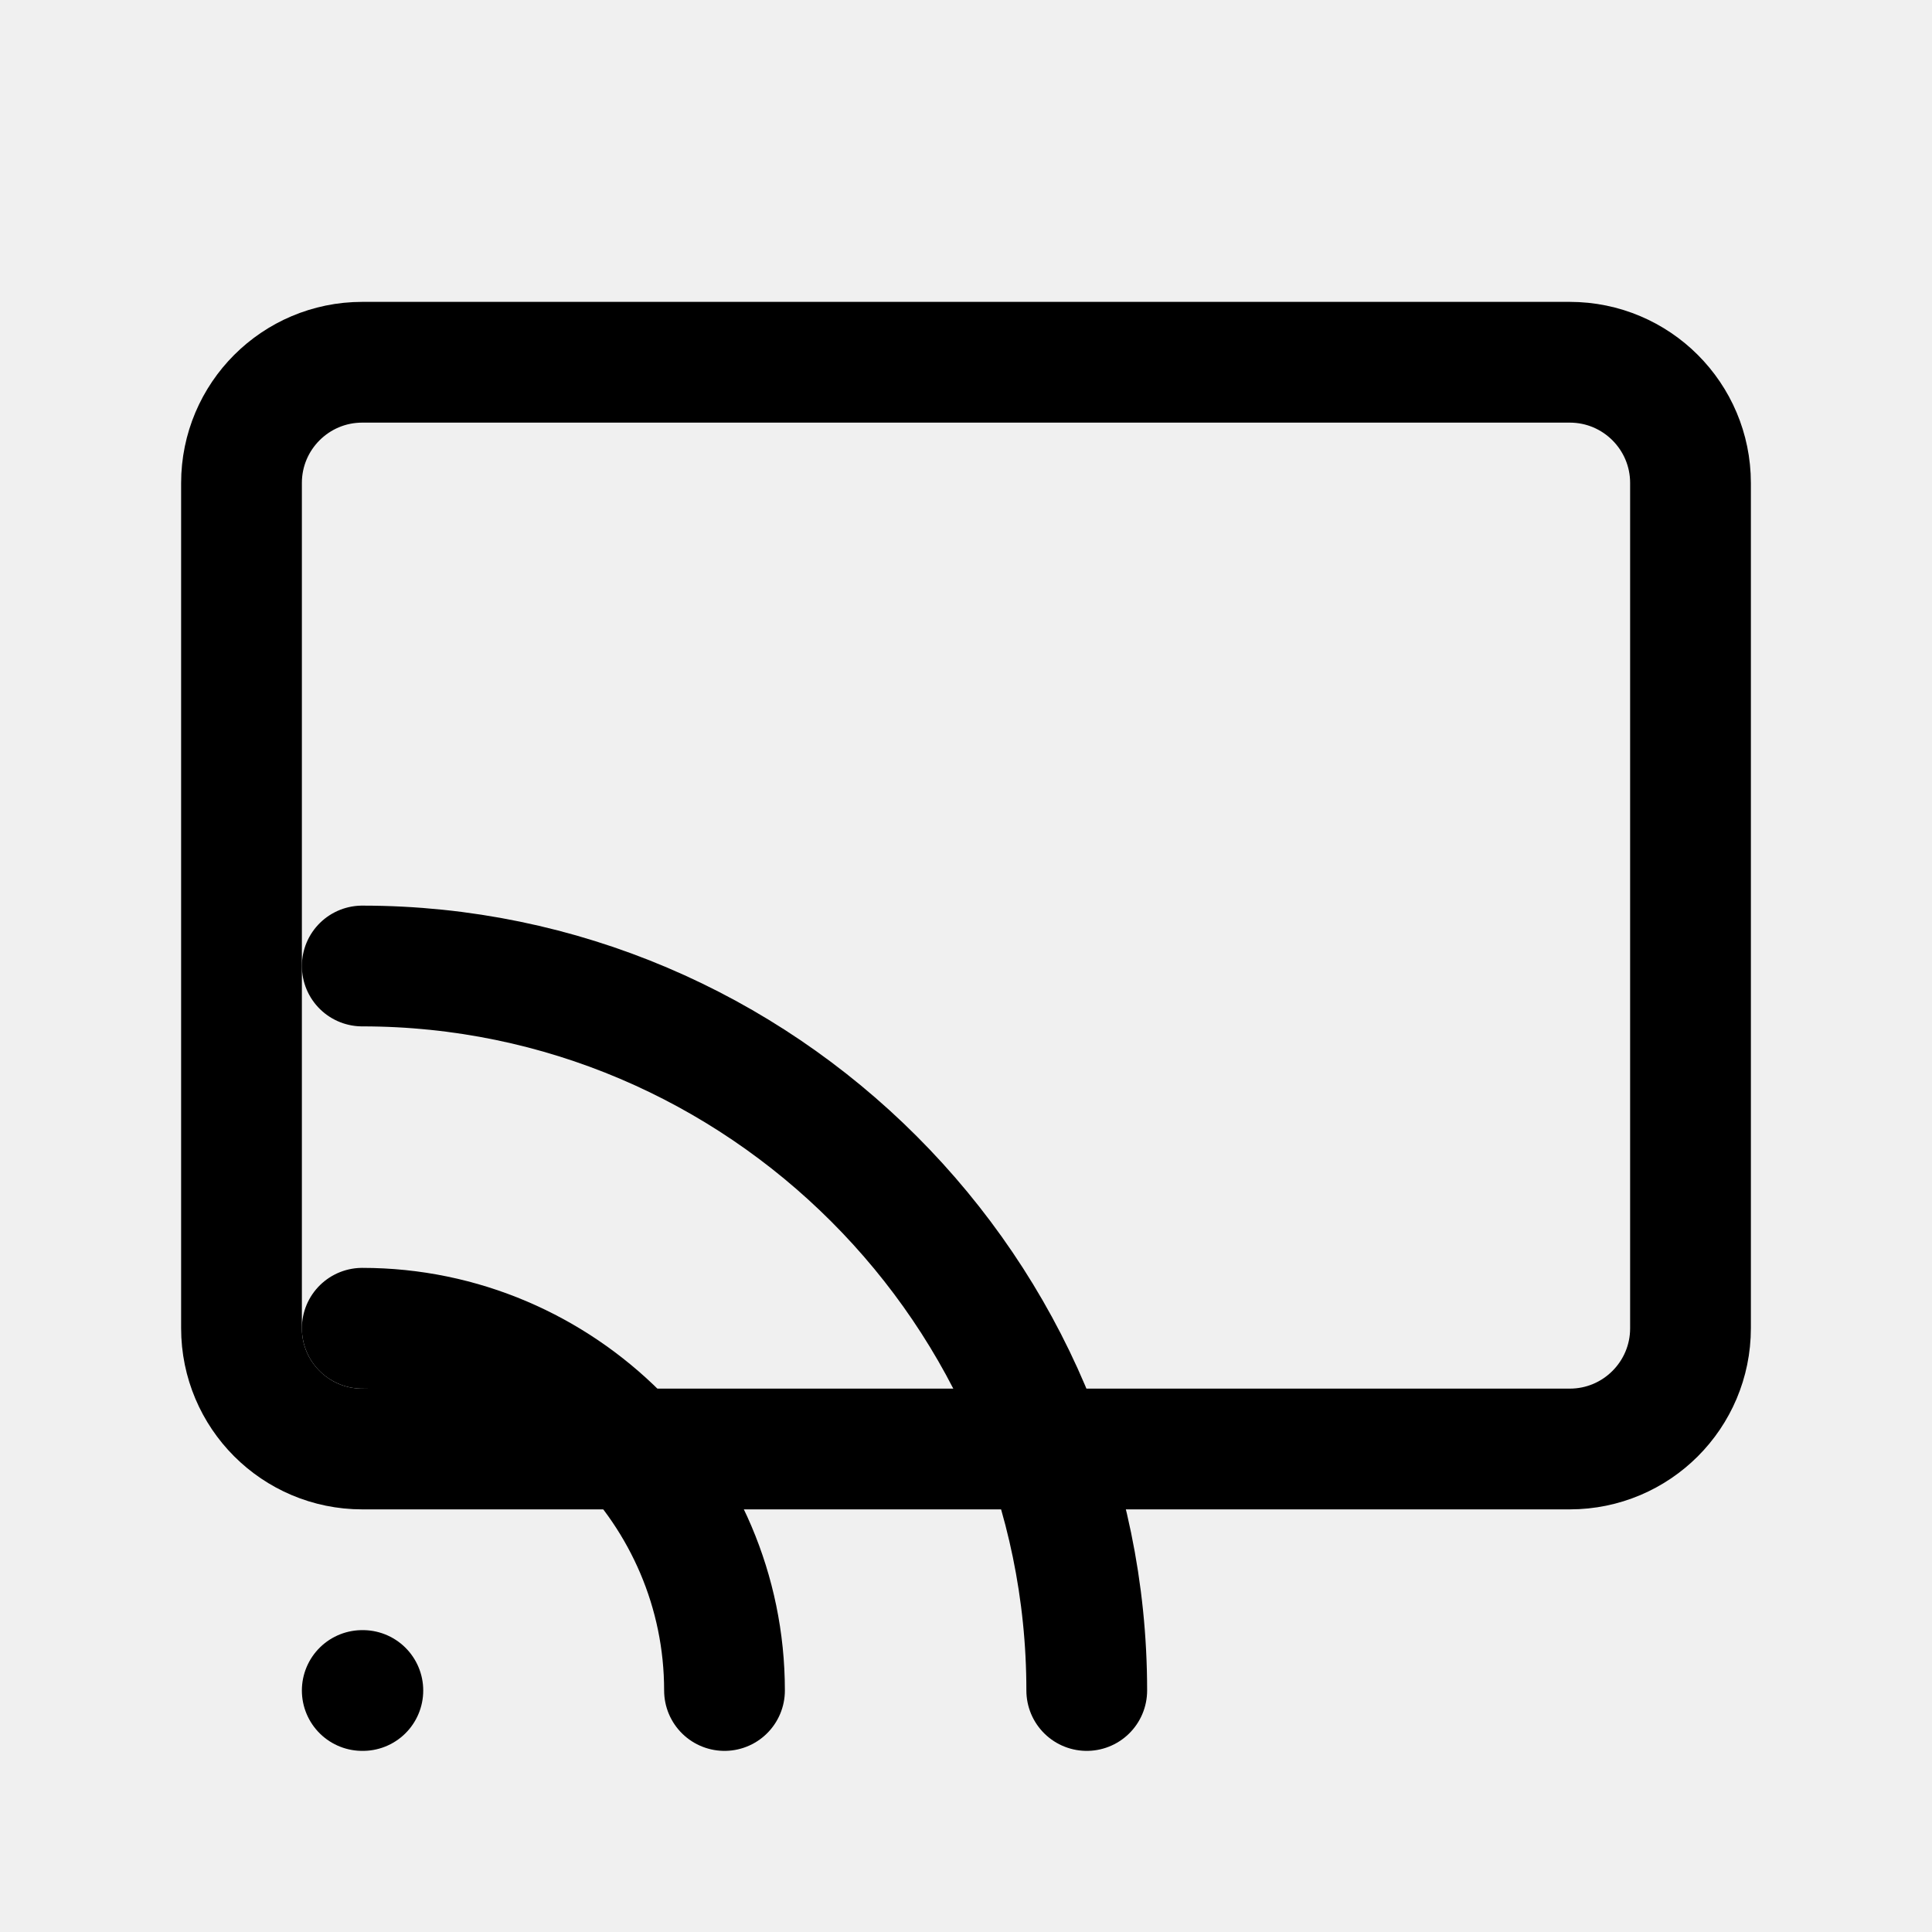
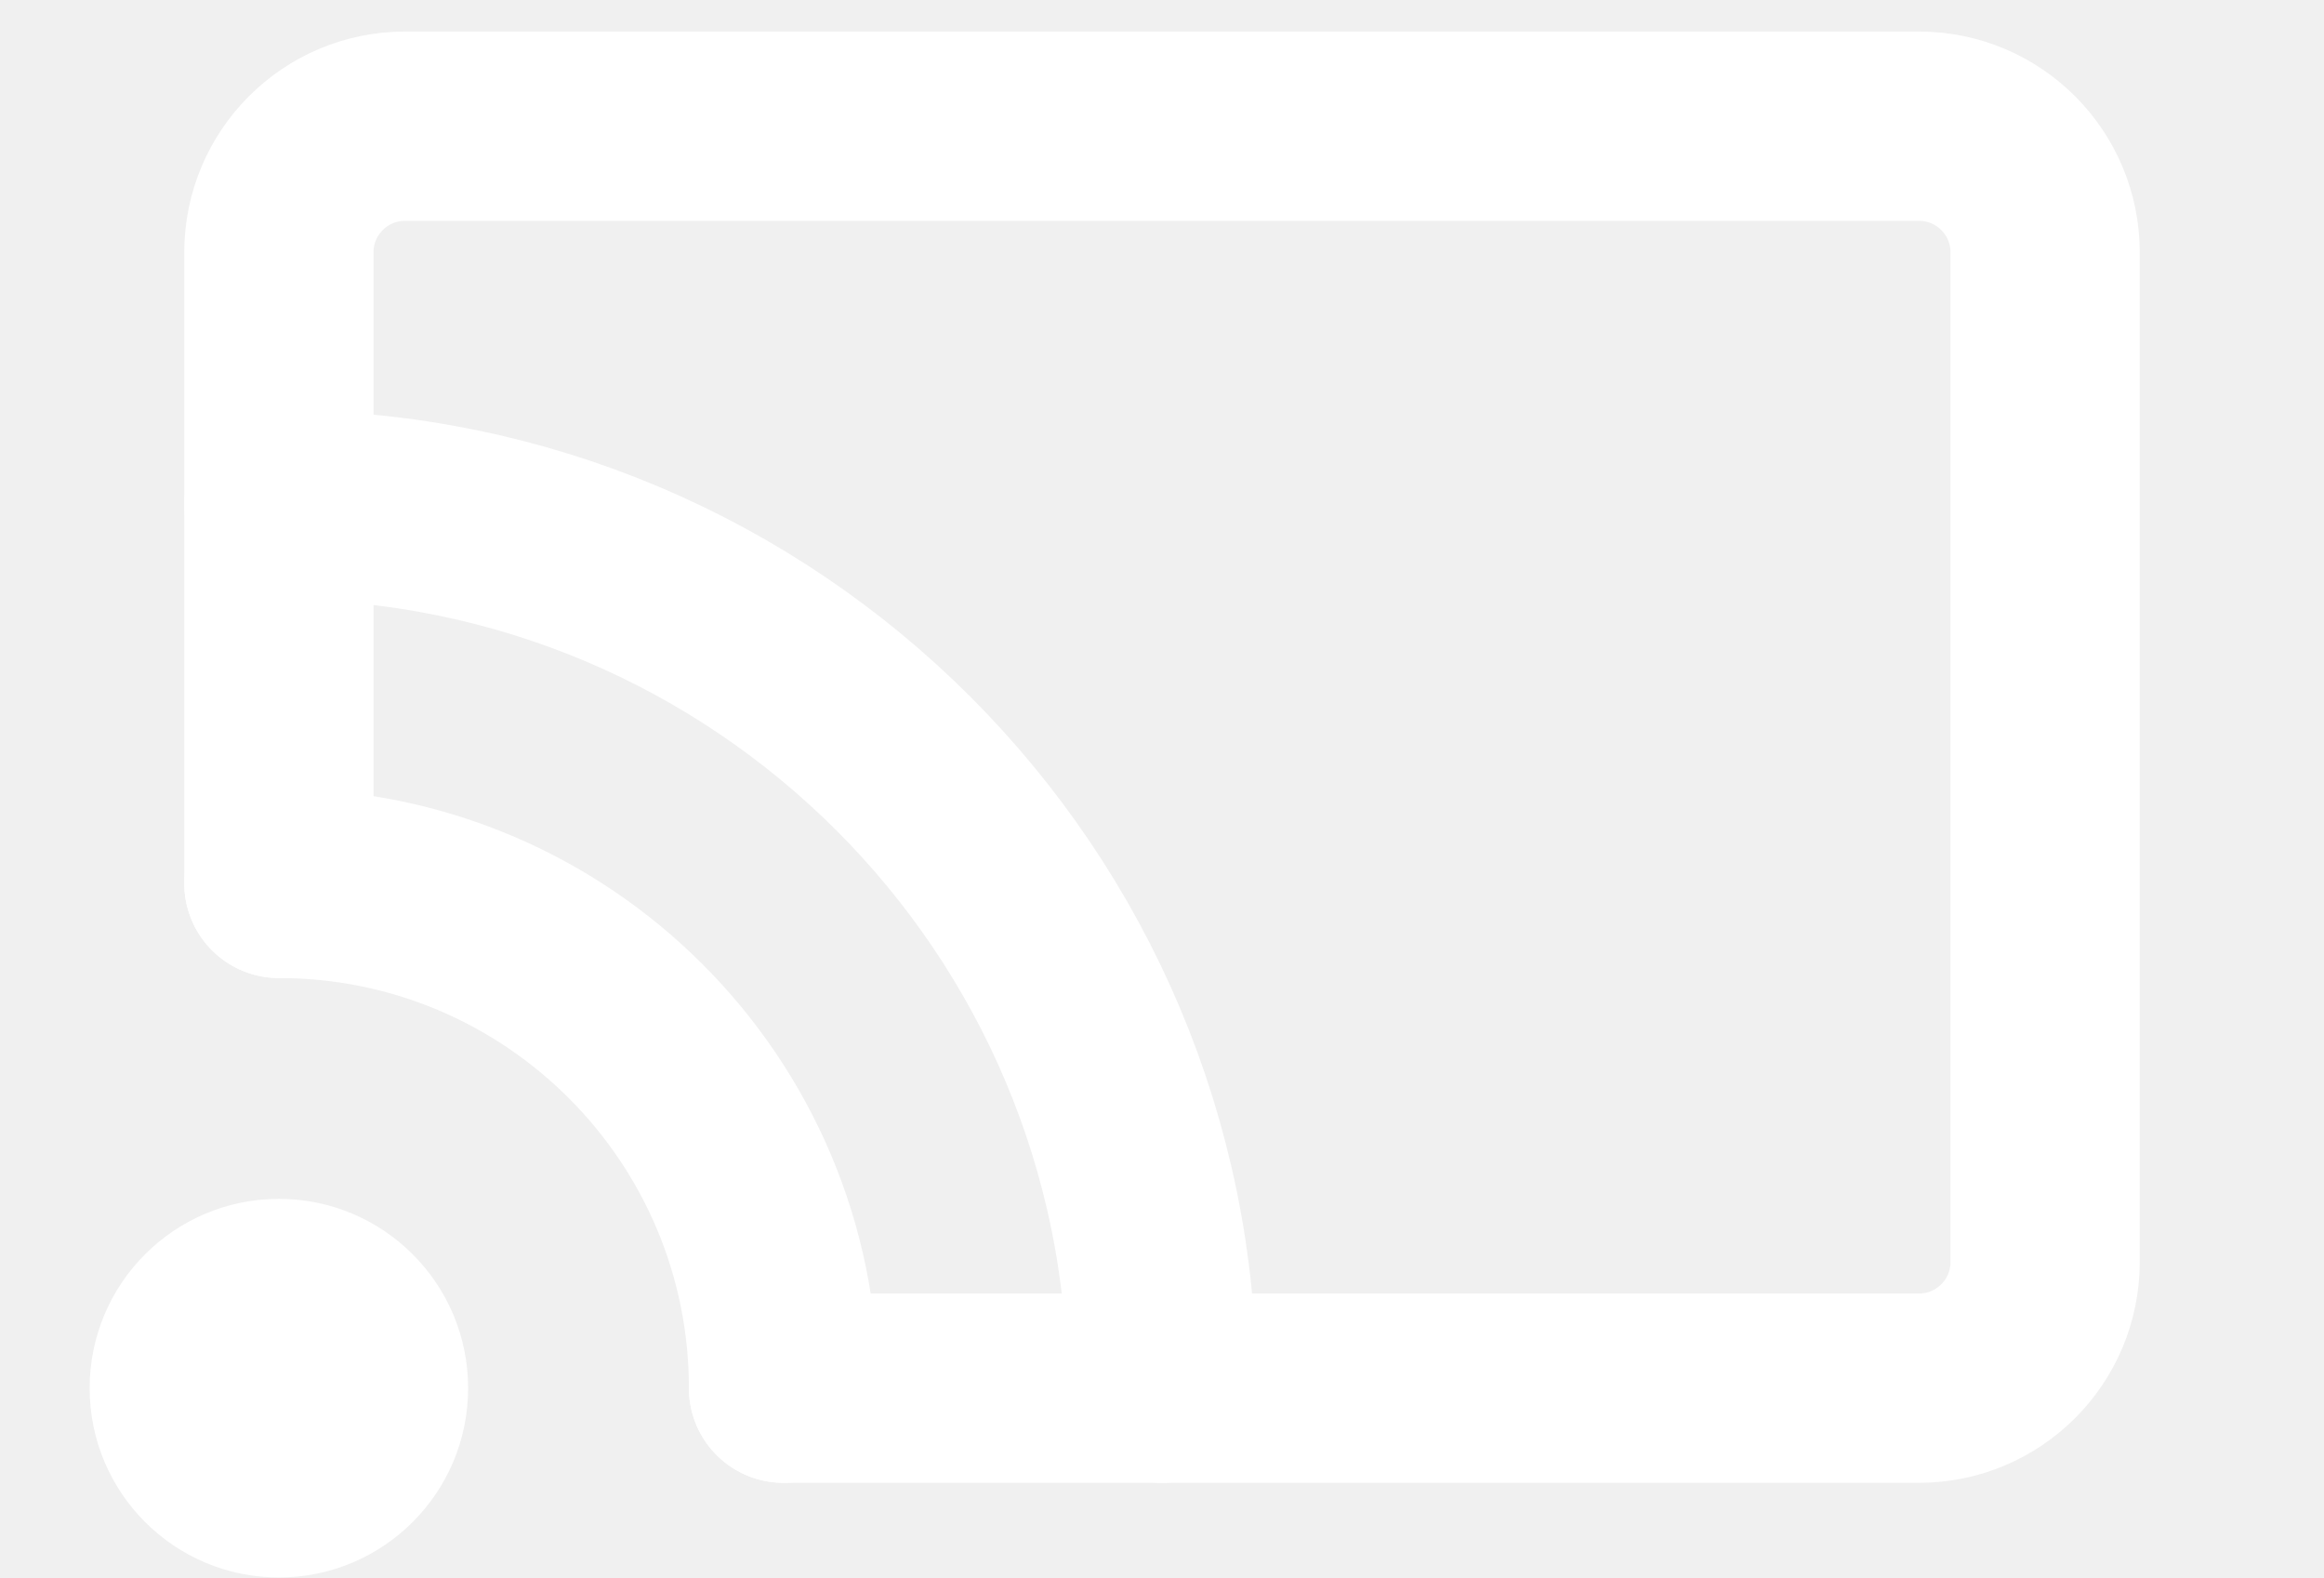
- <svg xmlns="http://www.w3.org/2000/svg" width="20" height="20" viewBox="0 0 32 32" fill="none">
-   <g fill="none" stroke="currentColor" stroke-width="2" stroke-linecap="round" stroke-linejoin="round">
-     <rect x="4" y="6" width="24" height="18" rx="2" ry="2" />
-     <path d="M6 22c3.3 0 6 2.7 6 6" />
-     <path d="M6 16c6.6 0 12 5.4 12 12" />
-     <path d="M6 28h.01" />
-   </g>
+ <svg xmlns="http://www.w3.org/2000/svg" width="28" height="19" viewBox="0 2 32 25" fill="none">
+   <path d="M10 24 H28 a2 2 0 0 0 2-2 V6 a2 2 0 0 0-2-2 H4 a2 2 0 0 0-2 2 V16" stroke="#fff" stroke-width="3" stroke-linecap="round" />
+   <path d="M2 16 A8 8 0 0 1 10 24" stroke="#fff" stroke-width="3" stroke-linecap="round" />
+   <path d="M2 10 A14 14 0 0 1 16 24" stroke="#fff" stroke-width="3" stroke-linecap="round" />
+   <circle cx="2" cy="24" r="3" fill="#fff" />
</svg>
